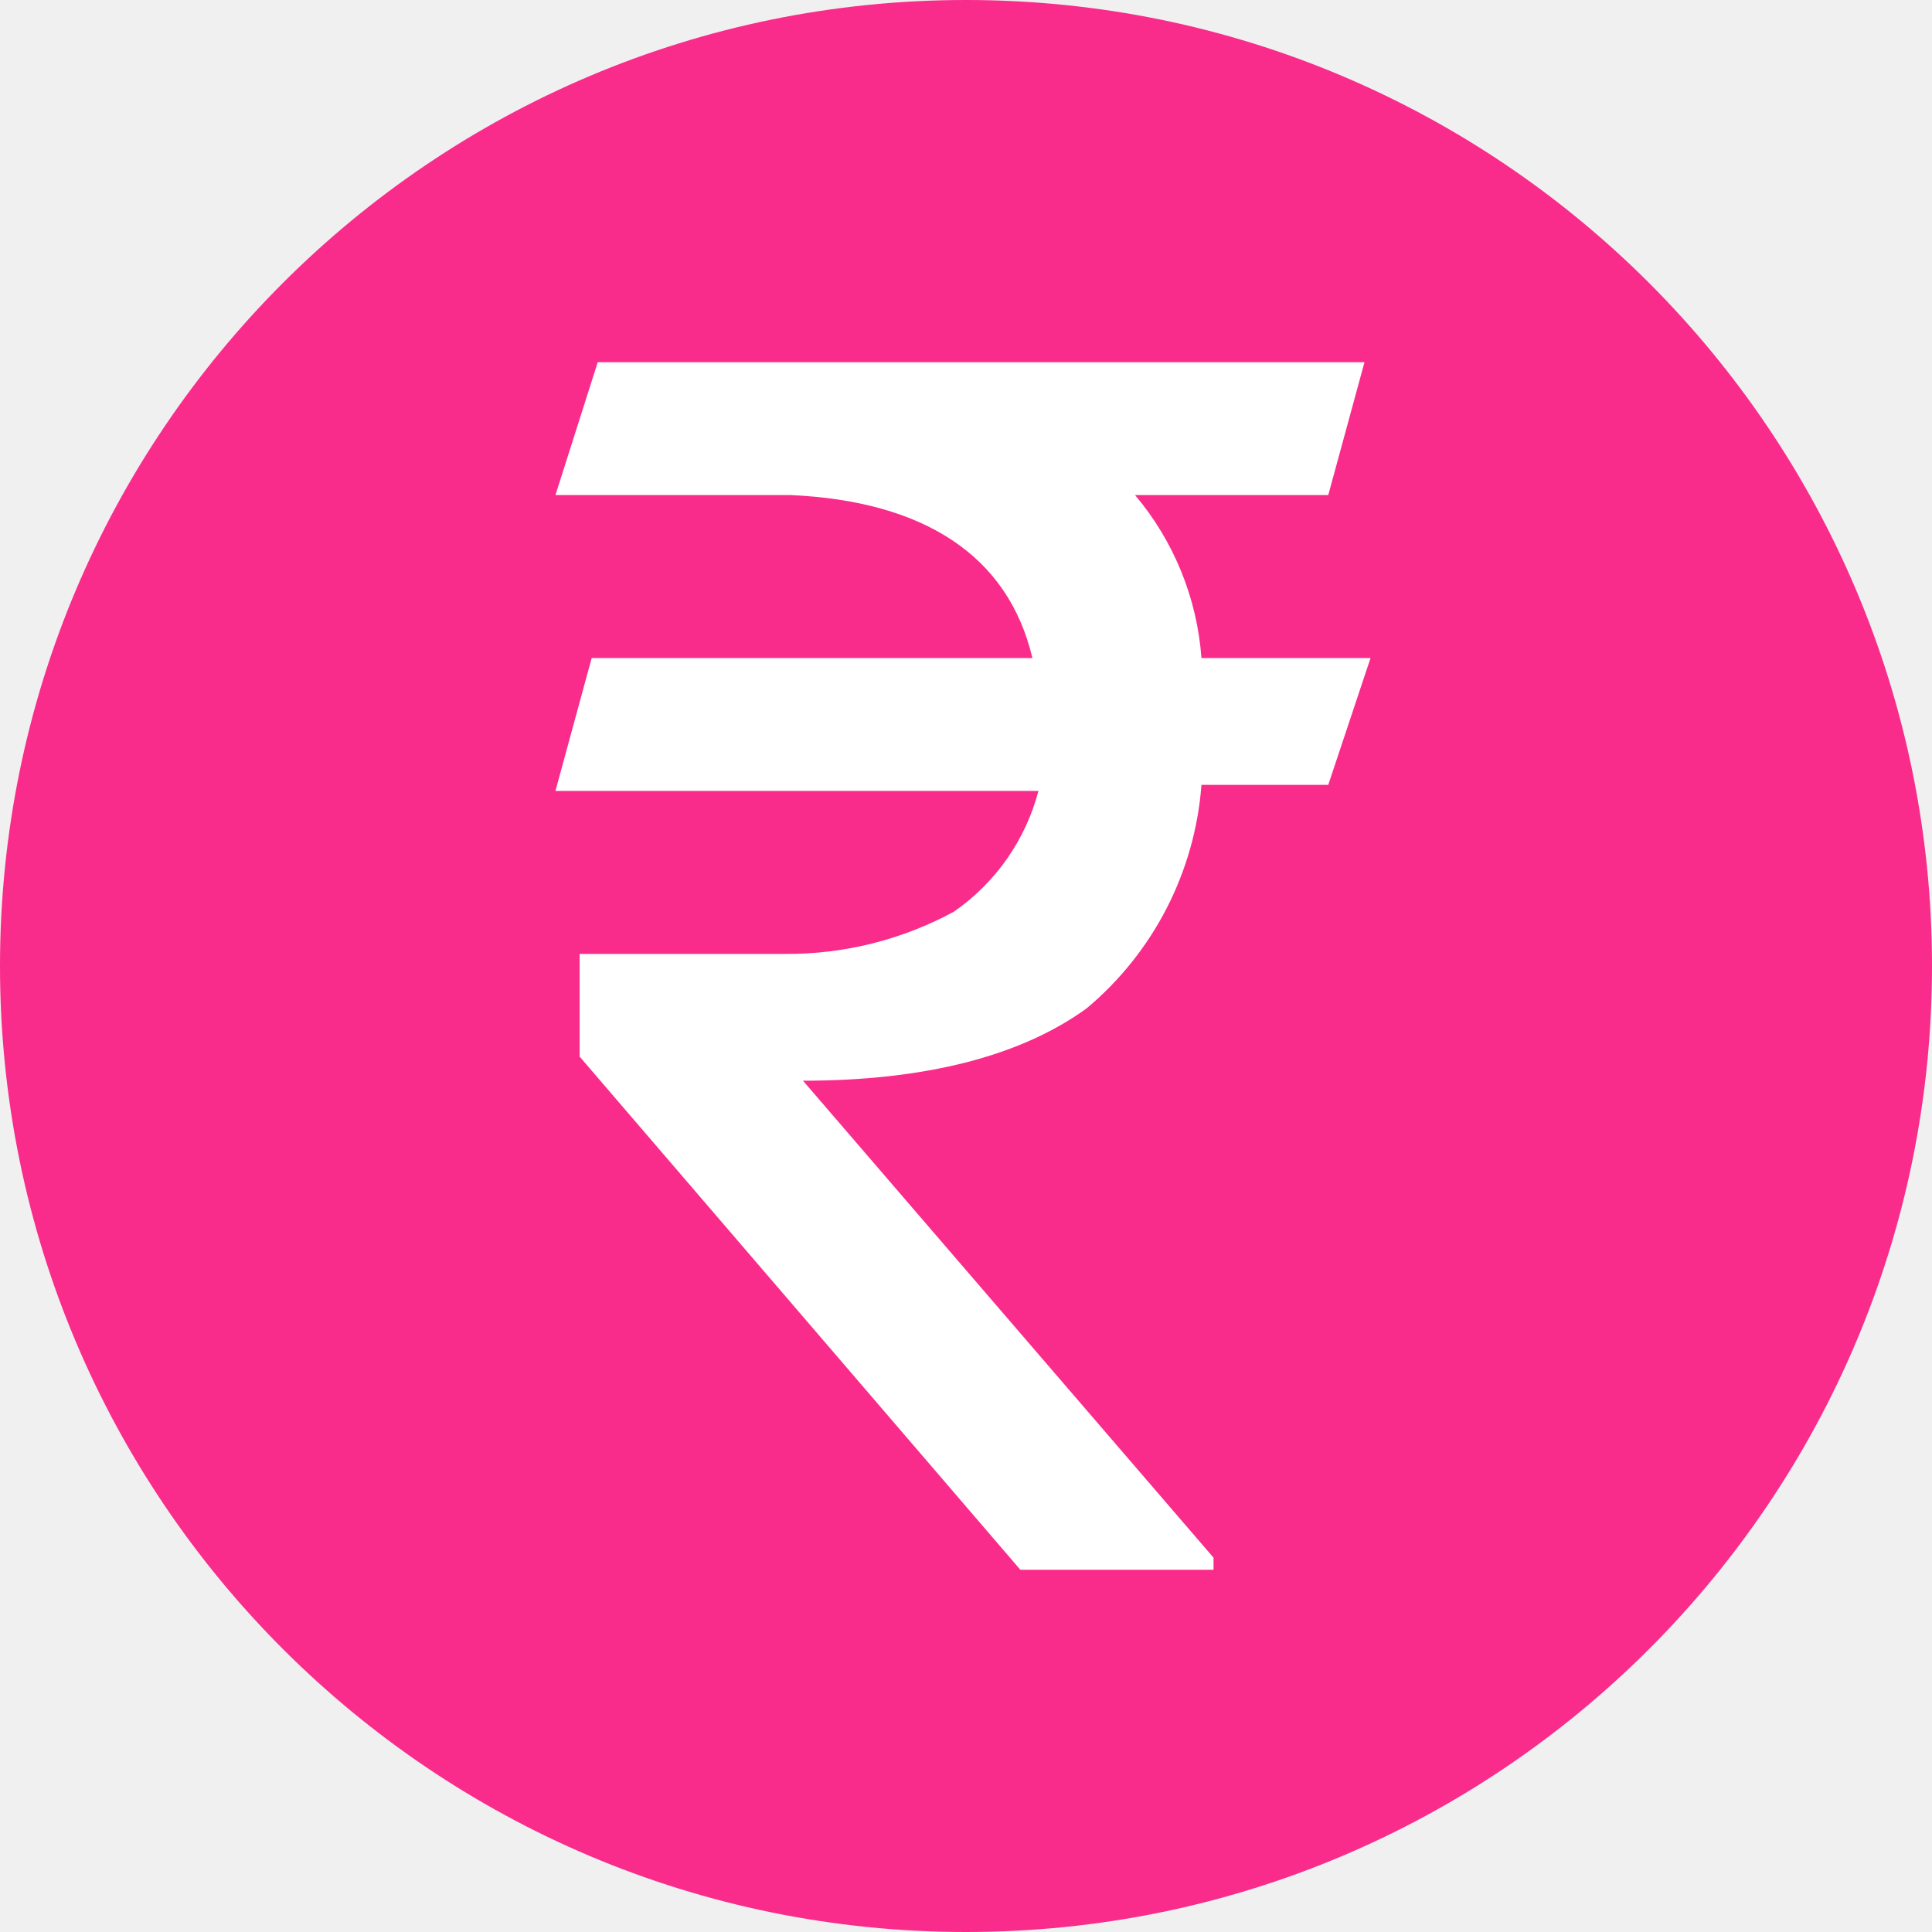
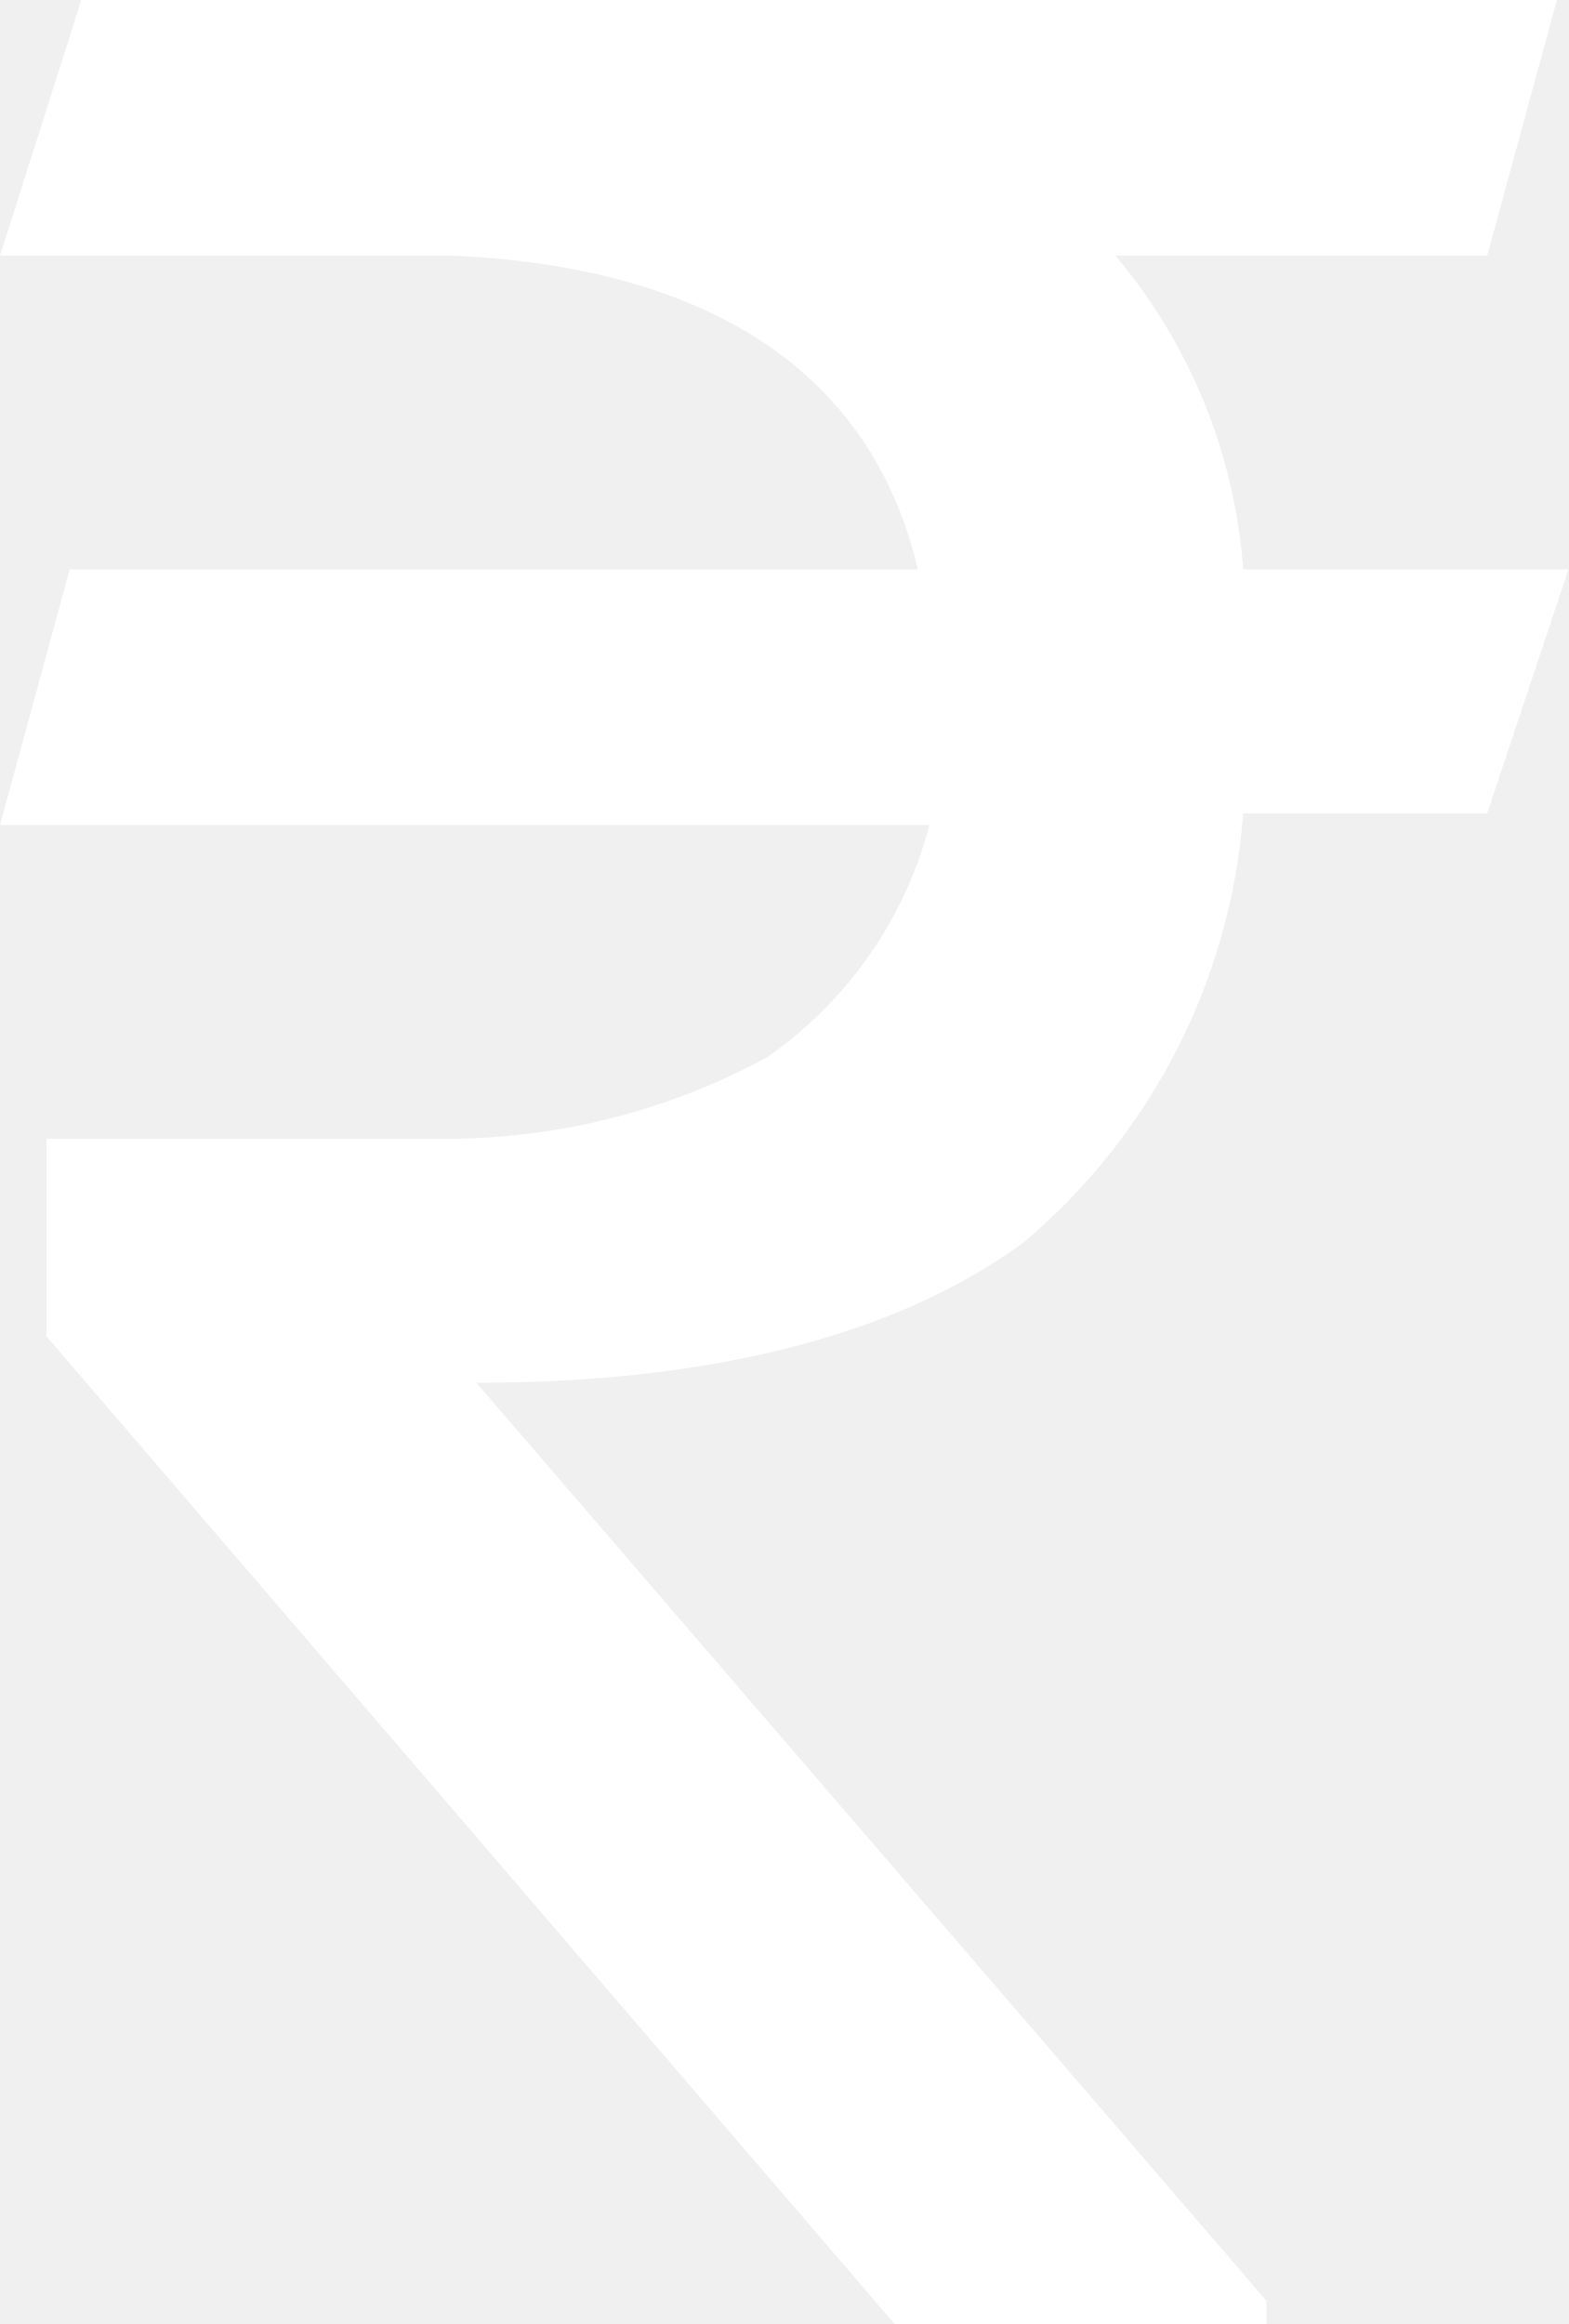
- <svg xmlns="http://www.w3.org/2000/svg" width="80" height="80" viewBox="0 0 80 80">
+ <svg xmlns="http://www.w3.org/2000/svg" width="33.75" height="50" viewBox="0 0 33.75 50">
  <defs>
    <style>
      .cls-1 {
-         fill: #f92c8b;
-       }
- 
-       .cls-2 {
        fill: #fff;
      }
    </style>
  </defs>
-   <g id="Group_2" data-name="Group 2" transform="translate(-236 19)">
-     <circle id="Ellipse_1" data-name="Ellipse 1" class="cls-1" cx="40" cy="40" r="40" transform="translate(236 -19)" />
-     <g id="Rupee" transform="translate(253.7 -6)">
-       <path id="Path_53" data-name="Path 53" class="cls-2" d="M37.3,7.5h-8a11.8,11.8,0,0,1,2.75,6.75h7L37.3,19.5H32.05a13.376,13.376,0,0,1-4.75,9.25c-2.75,2-6.75,3-11.75,3l17,19.75V52h-8L6.3,30.75V26.5h8.5a14.459,14.459,0,0,0,7-1.75,8.81,8.81,0,0,0,3.5-5H5.3l1.5-5.5H25.05c-1-4.25-4.5-6.5-10-6.75H5.3L7.05,2H38.8Z" transform="translate(0 0)" />
-     </g>
+   <g id="Rupee" transform="translate(-5.3 -2)">
+     <path id="Path_53" data-name="Path 53" class="cls-1" d="M37.3,7.5h-8a11.8,11.8,0,0,1,2.75,6.75h7L37.3,19.5H32.05a13.376,13.376,0,0,1-4.75,9.25c-2.75,2-6.75,3-11.75,3l17,19.75V52h-8L6.3,30.75V26.5h8.5a14.459,14.459,0,0,0,7-1.75,8.81,8.81,0,0,0,3.5-5H5.3l1.5-5.5H25.05c-1-4.25-4.5-6.5-10-6.75H5.3L7.05,2H38.8Z" transform="translate(0 0)" />
  </g>
</svg>
